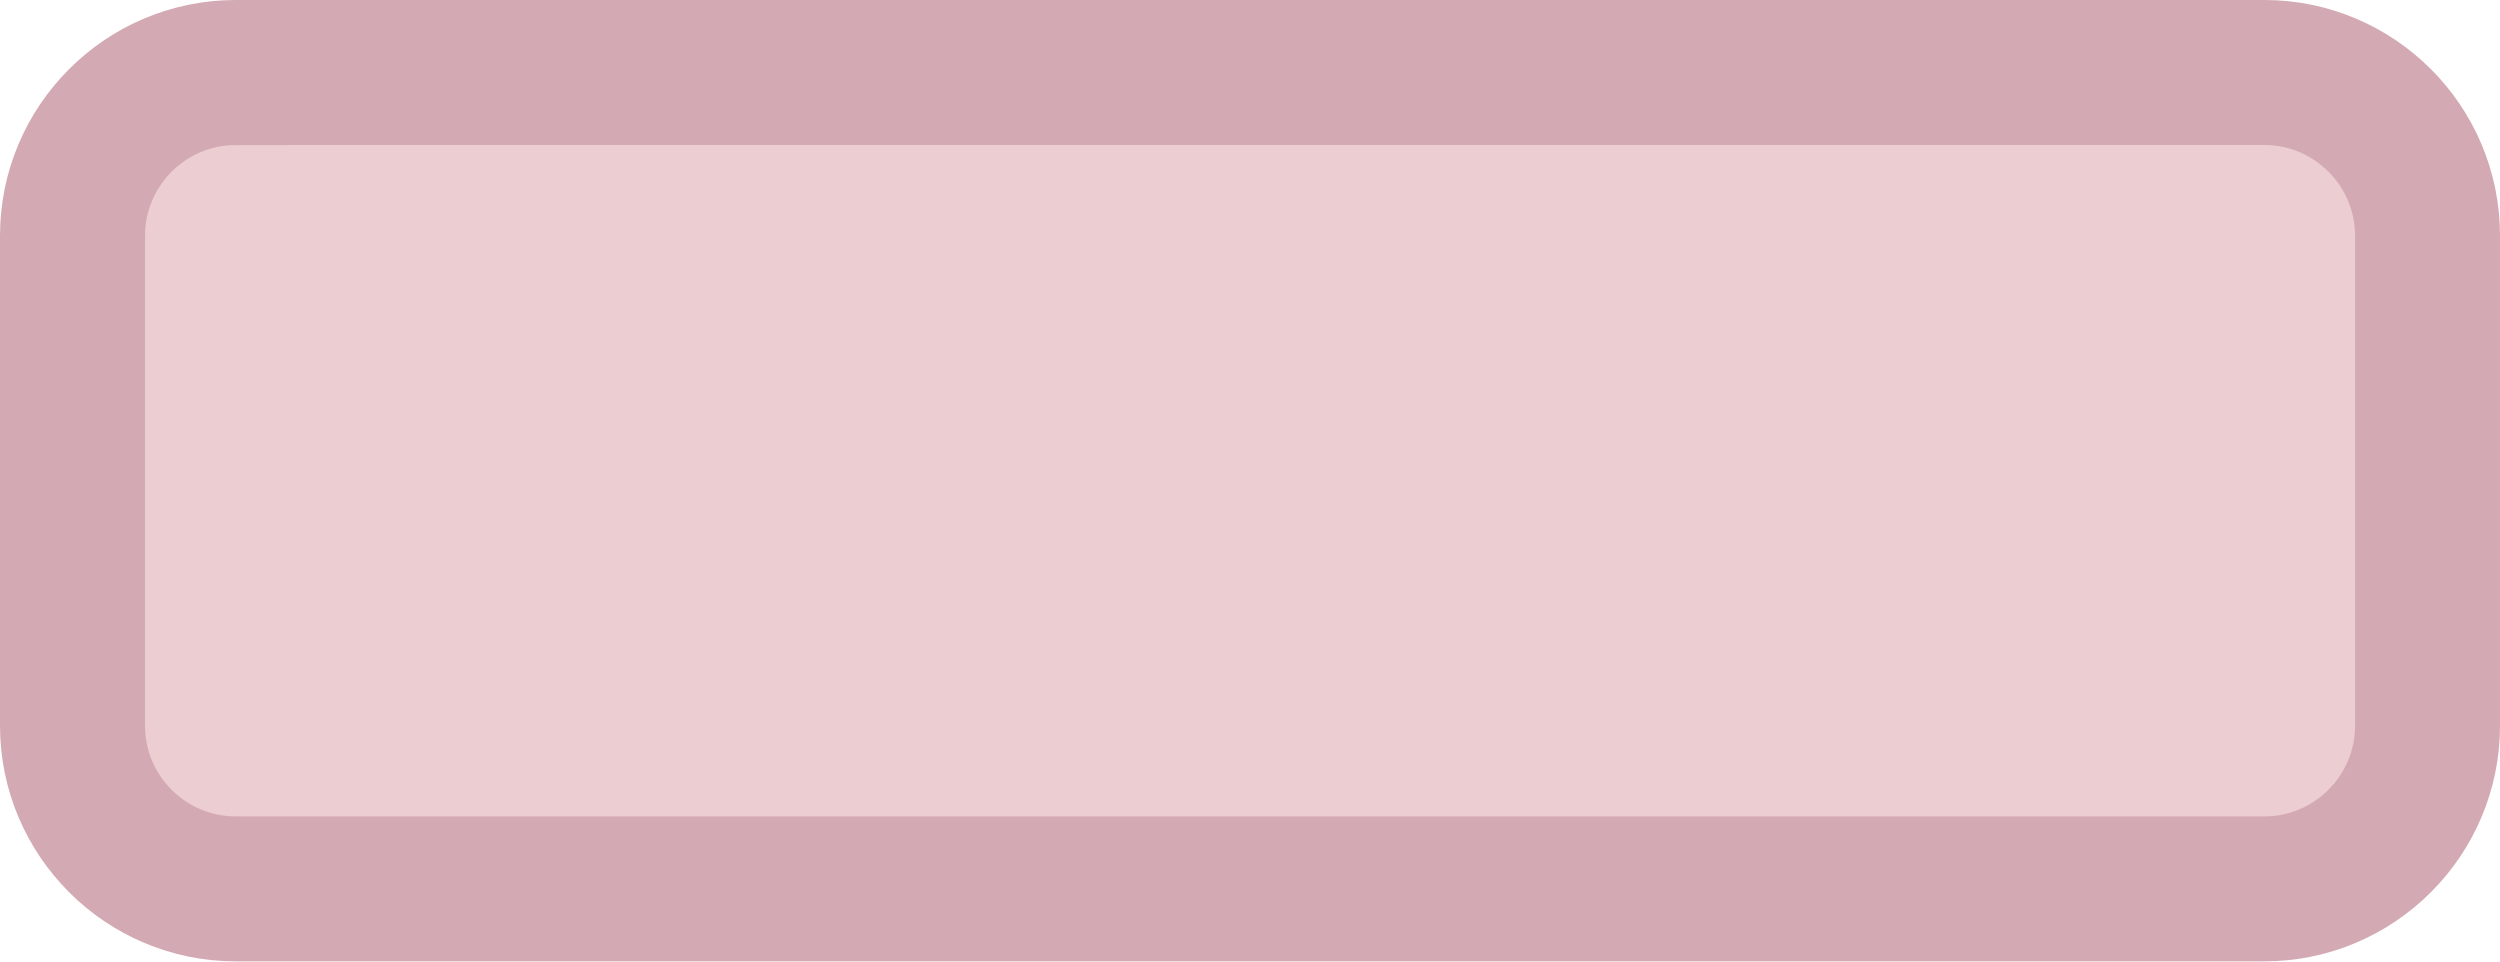
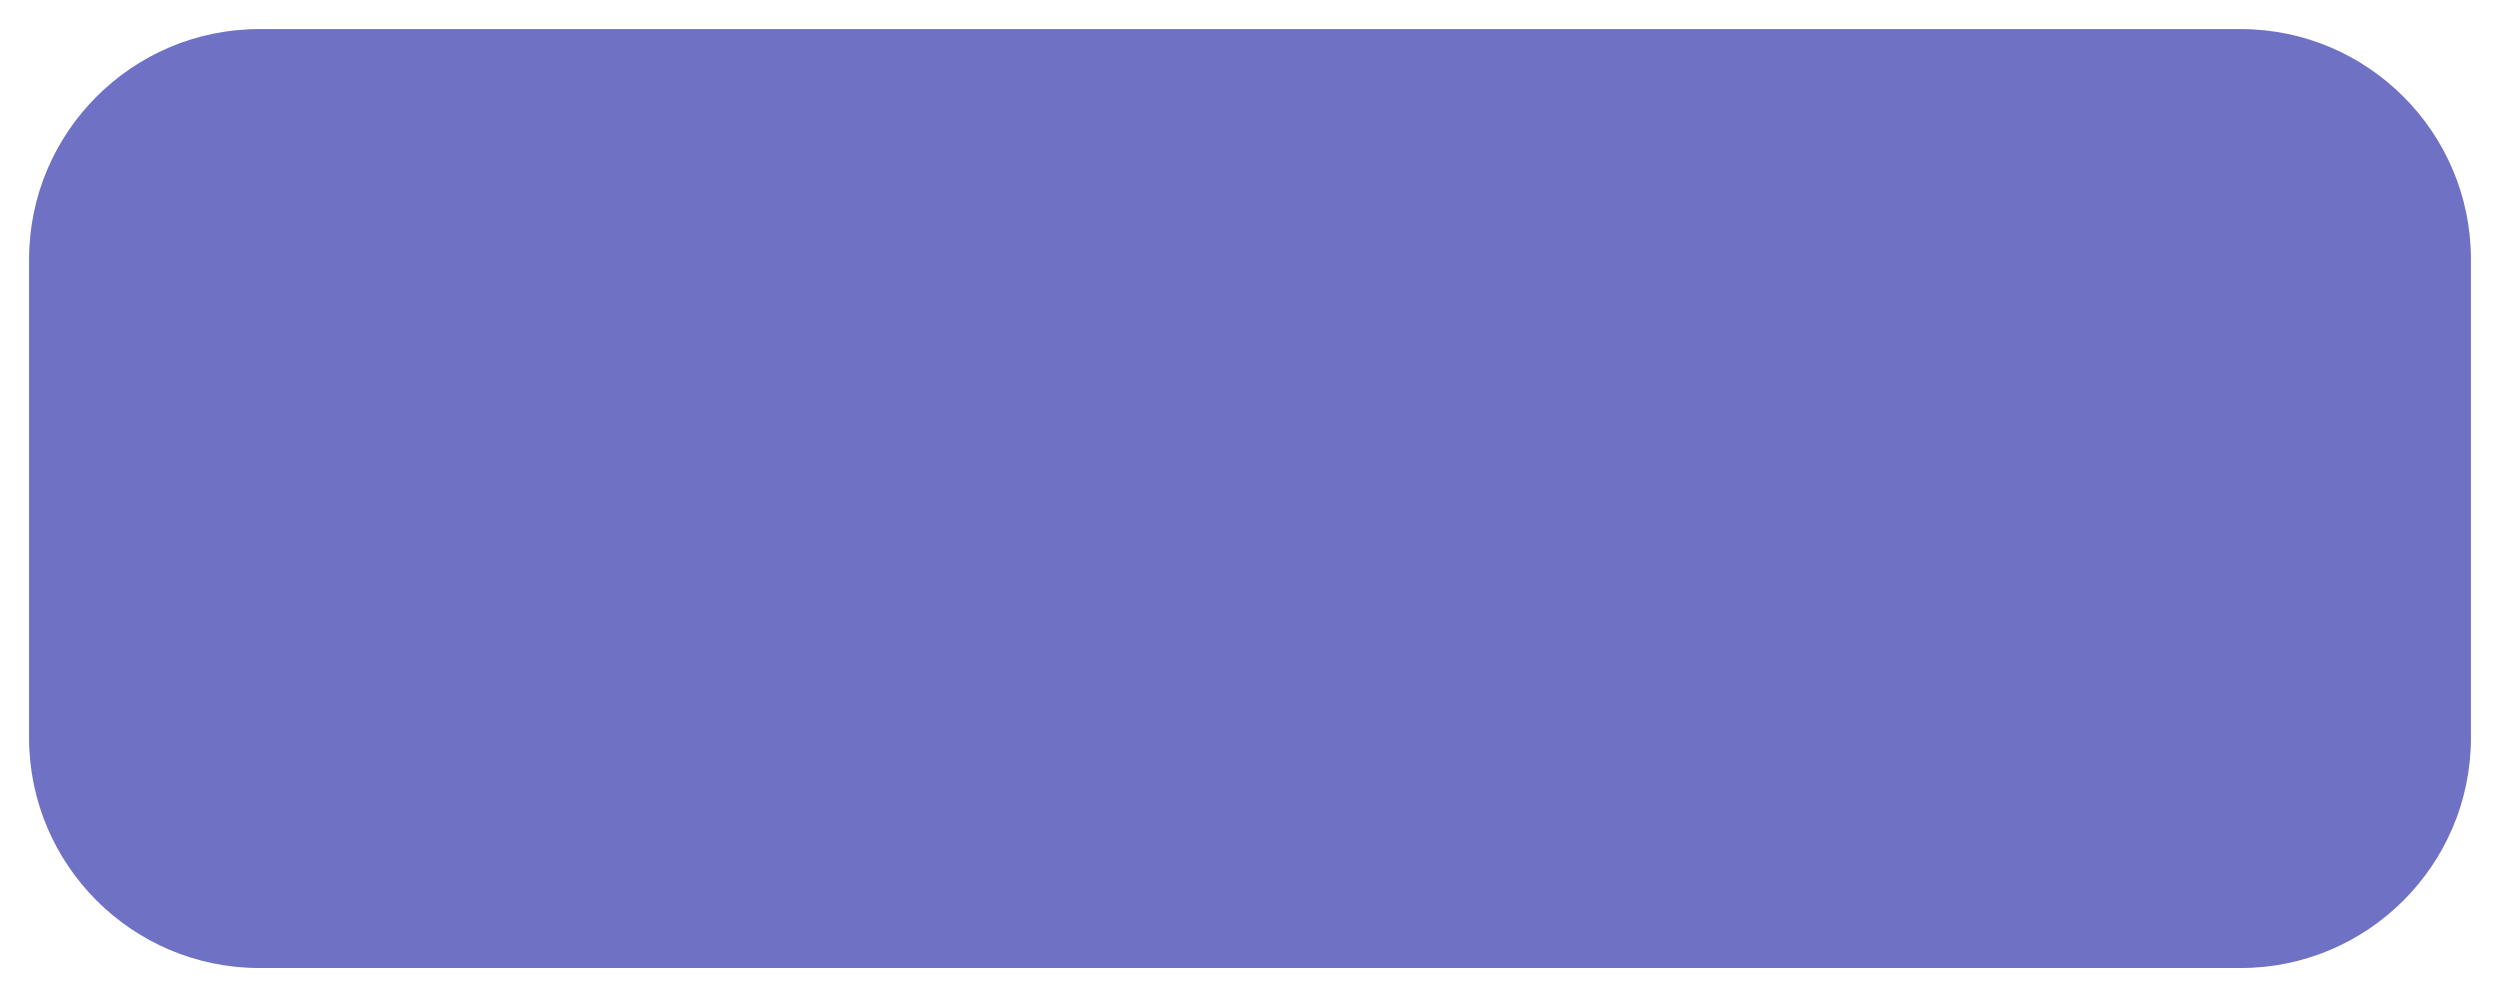
- <svg xmlns="http://www.w3.org/2000/svg" version="1.1" id="svg5088" x="0px" y="0px" width="42" height="16.151" viewBox="0 0 42 16.151" enable-background="new 0 0 40 14.4" xml:space="preserve">
-   <defs id="defs15259" />
-   <g id="g15845" style="stroke:#d3aab3;stroke-width:1.667;stroke-miterlimit:4;stroke-dasharray:none;stroke-opacity:1" transform="matrix(1.008,0,0,1.008,0.8400017,0.7956497)">
-     <g id="g15256" style="fill:#eccdd1;fill-opacity:1;stroke:#d3aab3;stroke-width:1.667;stroke-miterlimit:4;stroke-dasharray:none;stroke-opacity:1">
-       <g id="path15252" style="opacity:1">
-         <path style="color:#000000;font-style:normal;font-variant:normal;font-weight:normal;font-stretch:normal;font-size:medium;line-height:normal;font-family:sans-serif;font-variant-ligatures:normal;font-variant-position:normal;font-variant-caps:normal;font-variant-numeric:normal;font-variant-alternates:normal;font-variant-east-asian:normal;font-feature-settings:normal;font-variation-settings:normal;text-indent:0;text-align:start;text-decoration:none;text-decoration-line:none;text-decoration-style:solid;text-decoration-color:#000000;letter-spacing:normal;word-spacing:normal;text-transform:none;writing-mode:lr-tb;direction:ltr;text-orientation:mixed;dominant-baseline:auto;baseline-shift:baseline;text-anchor:start;white-space:normal;shape-padding:0;shape-margin:0;inline-size:0;clip-rule:nonzero;display:inline;overflow:visible;visibility:visible;isolation:auto;mix-blend-mode:normal;color-interpolation:sRGB;color-interpolation-filters:linearRGB;solid-color:#000000;solid-opacity:1;vector-effect:none;fill:#d3aab3;fill-opacity:1;fill-rule:nonzero;stroke:none;stroke-linecap:butt;stroke-linejoin:miter;stroke-miterlimit:4;stroke-dasharray:none;stroke-dashoffset:0;stroke-opacity:1.0;color-rendering:auto;image-rendering:auto;shape-rendering:auto;text-rendering:auto;enable-background:accumulate;stop-color:#000000;stop-opacity:1;" d="M 3.096 -0.414 C 1.142 -0.414 -0.459 1.188 -0.459 3.141 L -0.459 11.305 C -0.459 13.259 1.144 14.857 3.096 14.857 L 36.904 14.857 C 38.563 14.857 39.903 13.681 40.289 12.137 L 40.459 12.137 L 40.459 11.305 L 40.459 3.141 C 40.459 1.188 38.858 -0.414 36.904 -0.414 L 3.096 -0.414 z M 3.096 1.252 L 36.904 1.252 C 37.958 1.252 38.793 2.087 38.793 3.141 L 38.793 10.471 L 38.791 10.471 L 38.791 11.305 C 38.791 12.359 37.959 13.191 36.904 13.191 L 3.096 13.191 C 2.044 13.191 1.209 12.358 1.209 11.305 L 1.209 3.141 C 1.209 2.089 2.043 1.252 3.096 1.252 z " id="path35417" />
-       </g>
-       <path id="path15254" style="fill:#eccdd1;fill-opacity:1;stroke:#d3aab3;stroke-width:1.667;stroke-miterlimit:4;stroke-dasharray:none;stroke-opacity:1" d="M 36.904,14.4 H 3.096 C 1.389,14.4 0,13.011 0,11.304 V 3.14 C 0,1.433 1.389,0.044 3.096,0.044 H 36.905 C 38.611,0.045 40,1.433 40,3.14 v 8.164 C 40,13.011 38.611,14.4 36.904,14.4 Z M 3.096,0.795 C 1.803,0.795 0.75,1.847 0.75,3.141 v 8.164 c 0,1.293 1.052,2.346 2.346,2.346 h 33.809 c 1.293,0 2.346,-1.053 2.346,-2.346 V 3.14 c 0,-1.293 -1.053,-2.346 -2.346,-2.346 H 3.096 Z m 36.529,10.509 c 0,1.504 -1.217,2.721 -2.721,2.721 H 3.096 c -1.502,0 -2.721,-1.217 -2.721,-2.721 V 3.14 c 0,-1.502 1.218,-2.721 2.721,-2.721 h 33.809 c 1.504,0 2.721,1.218 2.721,2.721 v 8.164 z" />
-     </g>
-   </g>
+ <svg xmlns="http://www.w3.org/2000/svg" width="43" height="17" viewBox="0 0 43 17" fill="none">
+   <path d="M38.541 0.5C40.724 0.502 42.5 2.276 42.5 4.461V12.69C42.5 14.874 40.724 16.65 38.539 16.65H4.461C2.276 16.65 0.5 14.874 0.5 12.69V4.461C0.5 2.276 2.276 0.5 4.461 0.5H38.541Z" fill="#6F71C5" />
</svg>
